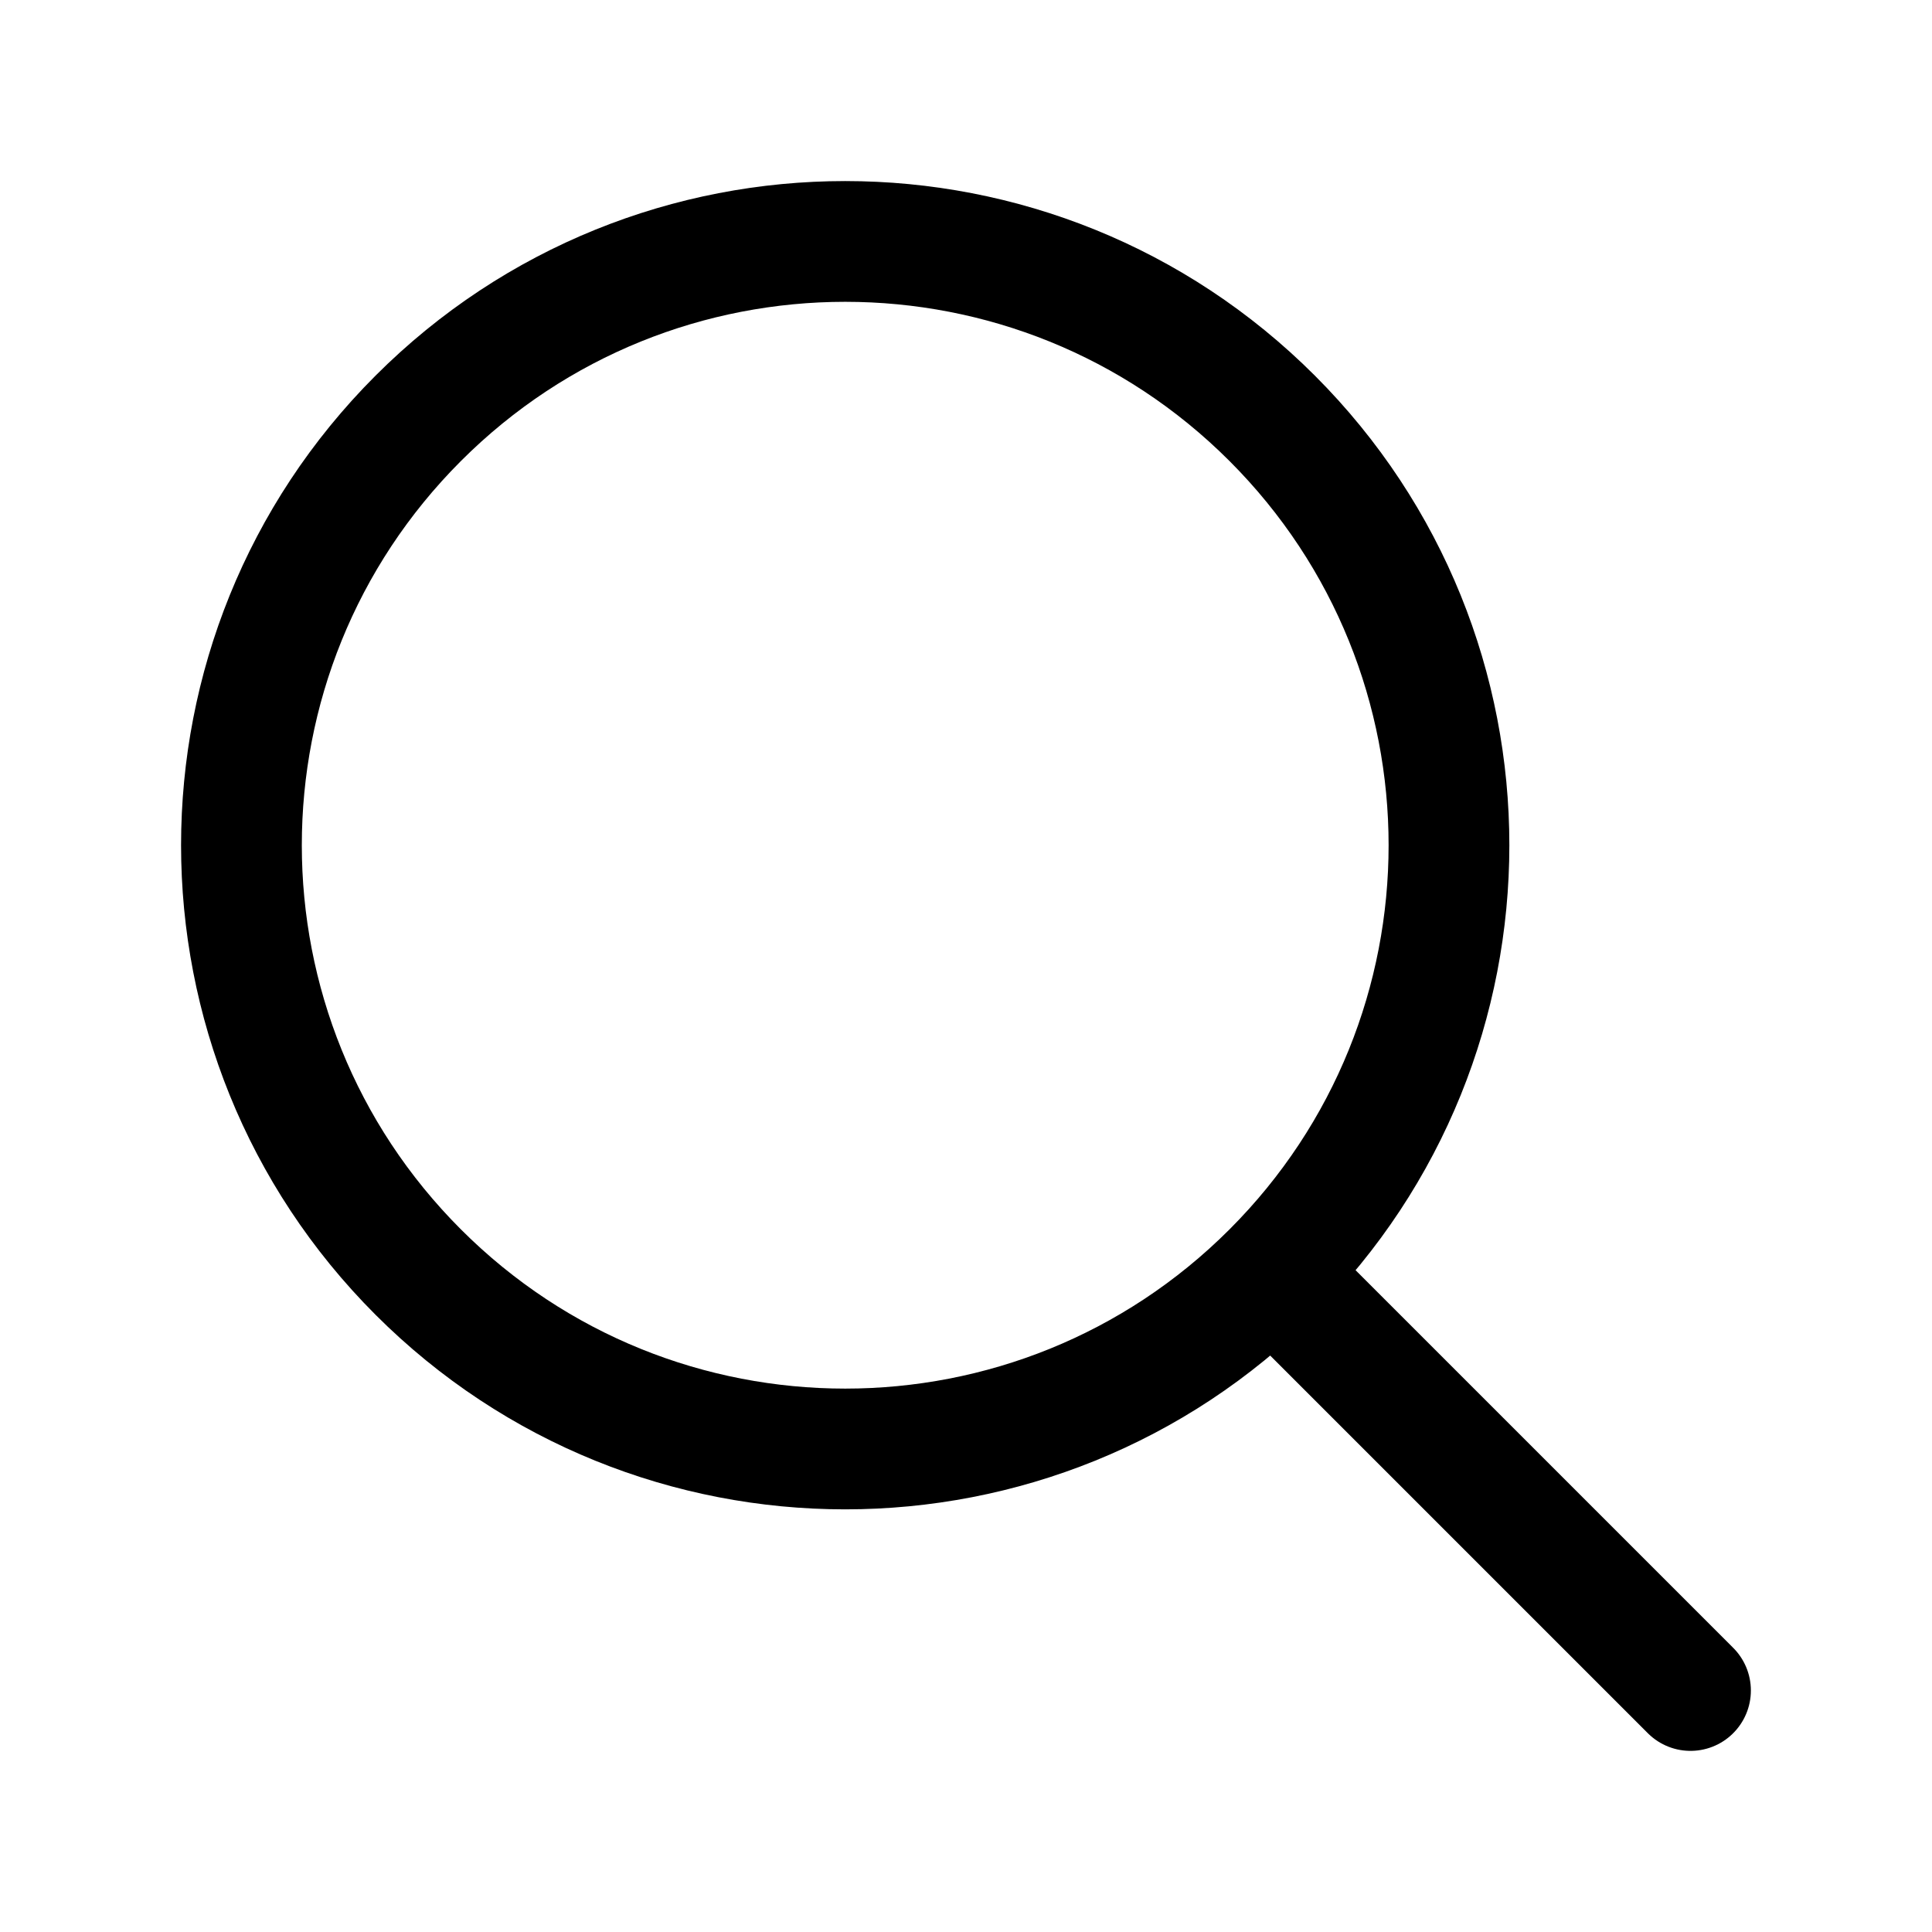
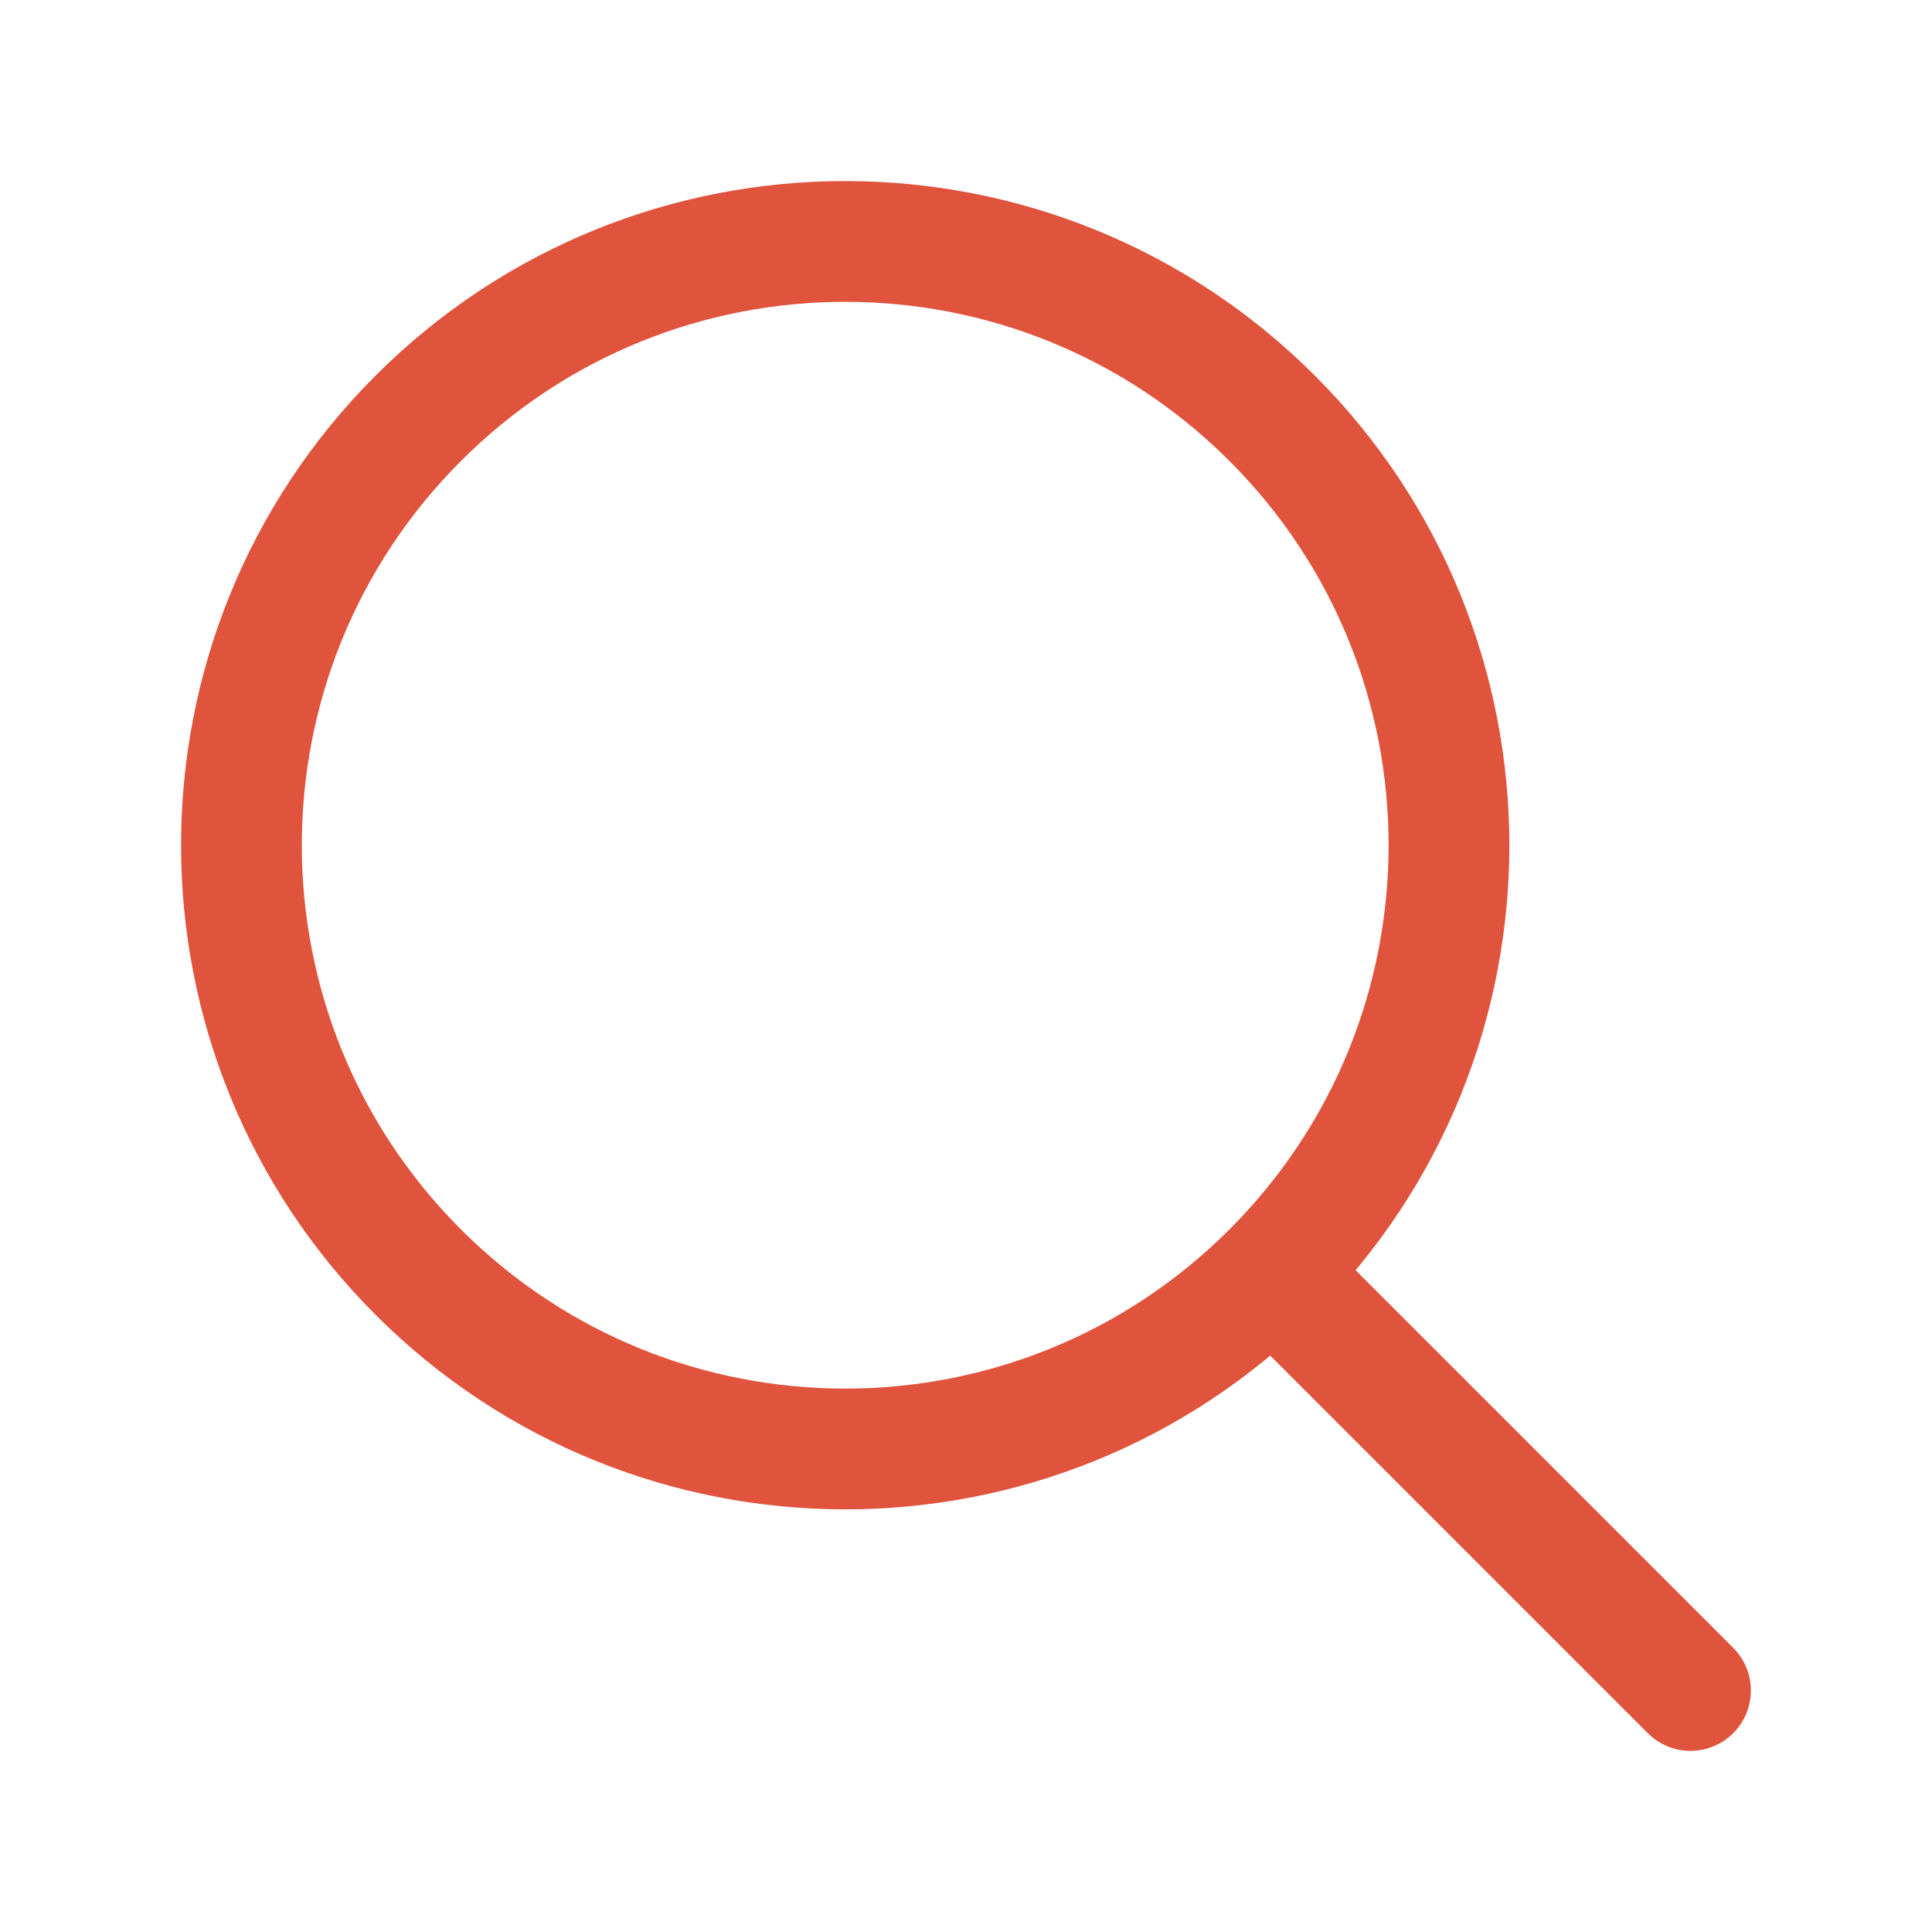
- <svg xmlns="http://www.w3.org/2000/svg" fill="none" viewBox="0 0 24 24" stroke-width="1.5" stroke="currentColor" class="size-6">
+ <svg xmlns="http://www.w3.org/2000/svg" fill="none" viewBox="0 0 24 24" stroke-width="1.5" stroke="#e0533c" class="size-6">
  <path stroke-linecap="round" stroke-linejoin="round" d="m21 21-5.197-5.197m0 0A7.5 7.5 0 1 0 5.196 5.196a7.5 7.5 0 0 0 10.607 10.607Z" />
</svg>
